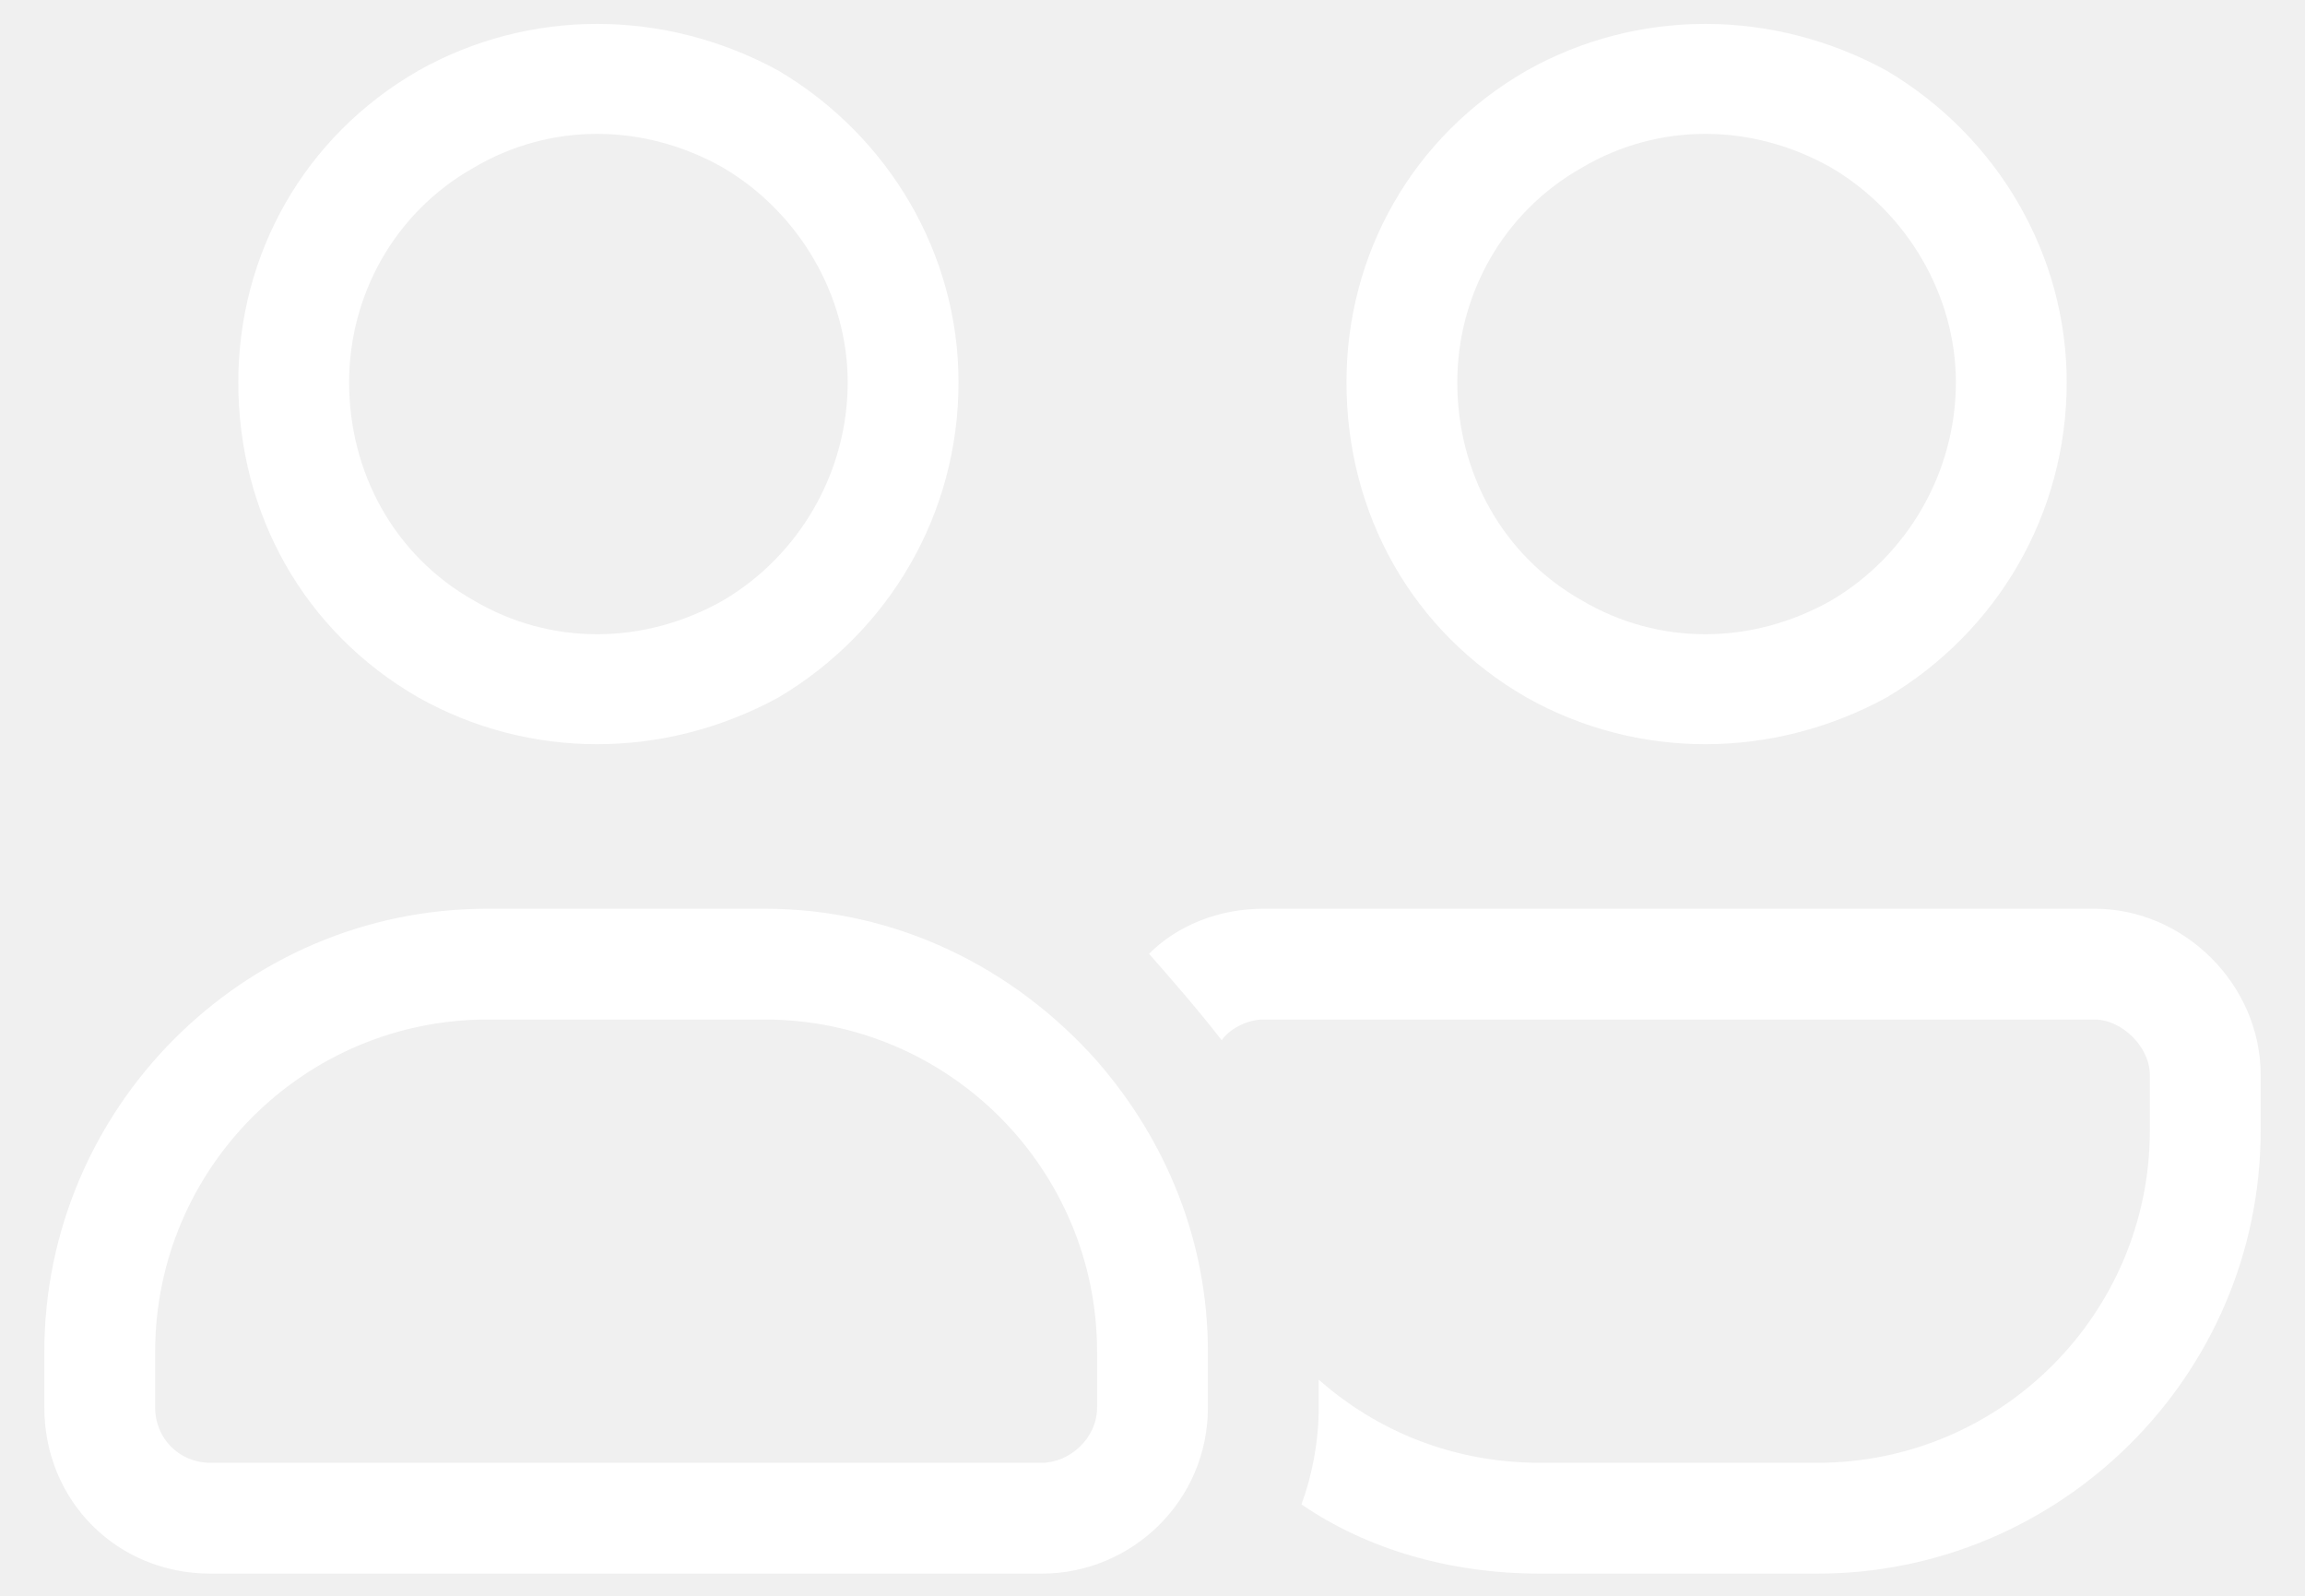
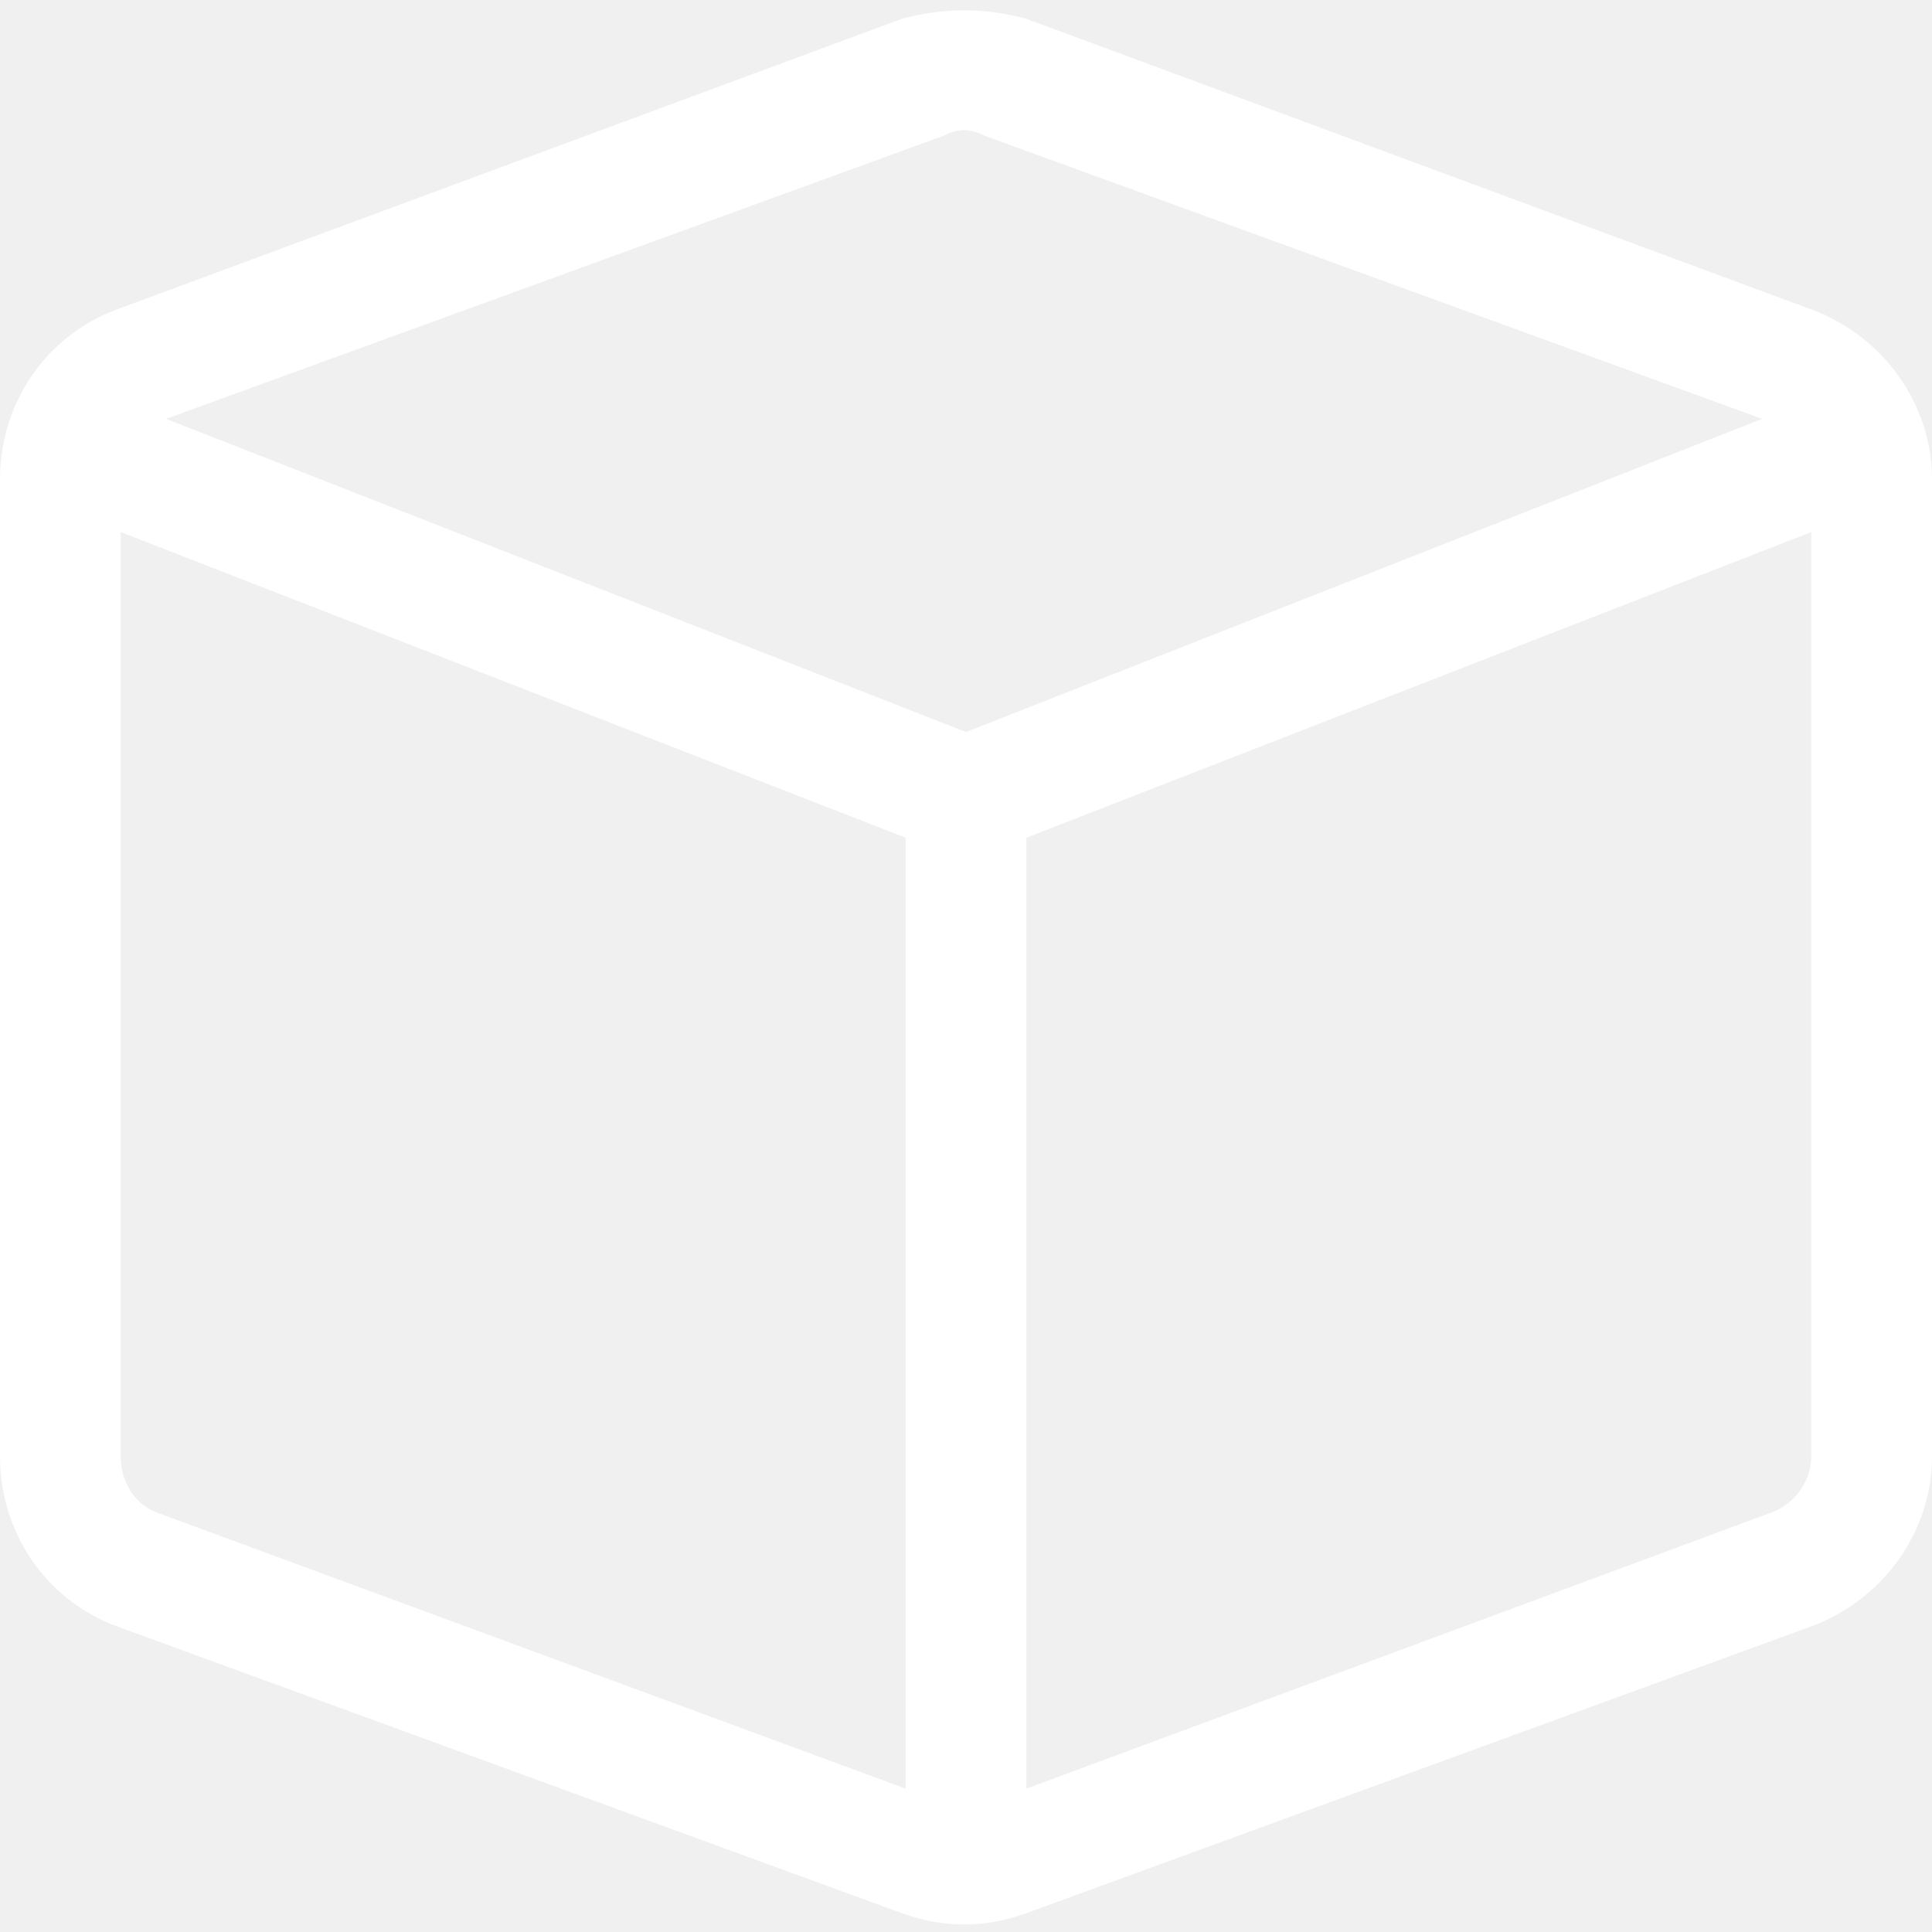
- <svg xmlns="http://www.w3.org/2000/svg" width="26" height="18" viewBox="0 0 26 18" fill="none">
-   <path d="M3.938 4.312C3.938 5.328 4.445 6.266 5.344 6.773C6.203 7.281 7.258 7.281 8.156 6.773C9.016 6.266 9.562 5.328 9.562 4.312C9.562 3.336 9.016 2.398 8.156 1.891C7.258 1.383 6.203 1.383 5.344 1.891C4.445 2.398 3.938 3.336 3.938 4.312ZM10.812 4.312C10.812 5.797 10.031 7.125 8.781 7.867C7.492 8.57 5.969 8.57 4.719 7.867C3.43 7.125 2.688 5.797 2.688 4.312C2.688 2.867 3.43 1.539 4.719 0.797C5.969 0.094 7.492 0.094 8.781 0.797C10.031 1.539 10.812 2.867 10.812 4.312ZM16.438 4.312C16.438 5.328 16.945 6.266 17.844 6.773C18.703 7.281 19.758 7.281 20.656 6.773C21.516 6.266 22.062 5.328 22.062 4.312C22.062 3.336 21.516 2.398 20.656 1.891C19.758 1.383 18.703 1.383 17.844 1.891C16.945 2.398 16.438 3.336 16.438 4.312ZM23.312 4.312C23.312 5.797 22.531 7.125 21.281 7.867C19.992 8.57 18.469 8.57 17.219 7.867C15.93 7.125 15.188 5.797 15.188 4.312C15.188 2.867 15.93 1.539 17.219 0.797C18.469 0.094 19.992 0.094 21.281 0.797C22.531 1.539 23.312 2.867 23.312 4.312ZM8.625 11.5H5.5C3.43 11.5 1.75 13.18 1.75 15.25V15.875C1.75 16.227 2.023 16.5 2.375 16.5H11.75C12.062 16.5 12.375 16.227 12.375 15.875V15.25C12.375 13.18 10.695 11.5 8.625 11.5ZM5.5 10.25H8.625C10.109 10.25 11.438 10.914 12.375 11.969C13.156 12.867 13.625 14 13.625 15.25V15.875C13.625 16.93 12.766 17.75 11.75 17.75H2.375C1.32 17.75 0.5 16.93 0.5 15.875V15.25C0.5 12.516 2.727 10.25 5.5 10.25ZM17.375 17.75C16.359 17.75 15.422 17.477 14.68 16.969C14.797 16.656 14.875 16.266 14.875 15.875V15.562C15.539 16.148 16.398 16.5 17.375 16.5H20.5C22.57 16.5 24.25 14.82 24.25 12.75V12.125C24.25 11.812 23.938 11.5 23.625 11.5H14.25C14.055 11.5 13.859 11.617 13.781 11.734C13.508 11.383 13.234 11.07 12.961 10.758C13.273 10.445 13.742 10.25 14.25 10.25H23.625C24.641 10.25 25.5 11.109 25.5 12.125V12.75C25.5 15.523 23.234 17.75 20.5 17.75H17.375Z" fill="white" />
+ <svg xmlns="http://www.w3.org/2000/svg" width="16" height="16" viewBox="0 0 20 20" fill="none">
+   <path d="M10.195 1.406C10.039 1.328 9.922 1.328 9.766 1.406L1.719 4.336L10 7.578L18.242 4.336L10.195 1.406ZM1.25 15.078C1.25 15.352 1.406 15.586 1.641 15.664L9.375 18.516V8.672L1.25 5.508V15.078ZM10.625 18.516L18.32 15.664C18.555 15.586 18.75 15.352 18.75 15.078V5.508L10.625 8.672V18.477V18.516ZM9.336 0.195C9.766 0.078 10.195 0.078 10.625 0.195L18.75 3.203C19.492 3.477 20 4.18 20 4.961V15.078C20 15.859 19.492 16.562 18.75 16.836L10.625 19.805C10.195 19.961 9.766 19.961 9.336 19.805L1.211 16.836C0.469 16.562 0 15.859 0 15.078V4.961C0 4.18 0.469 3.477 1.211 3.203L9.336 0.195Z" fill="white" />
</svg>
